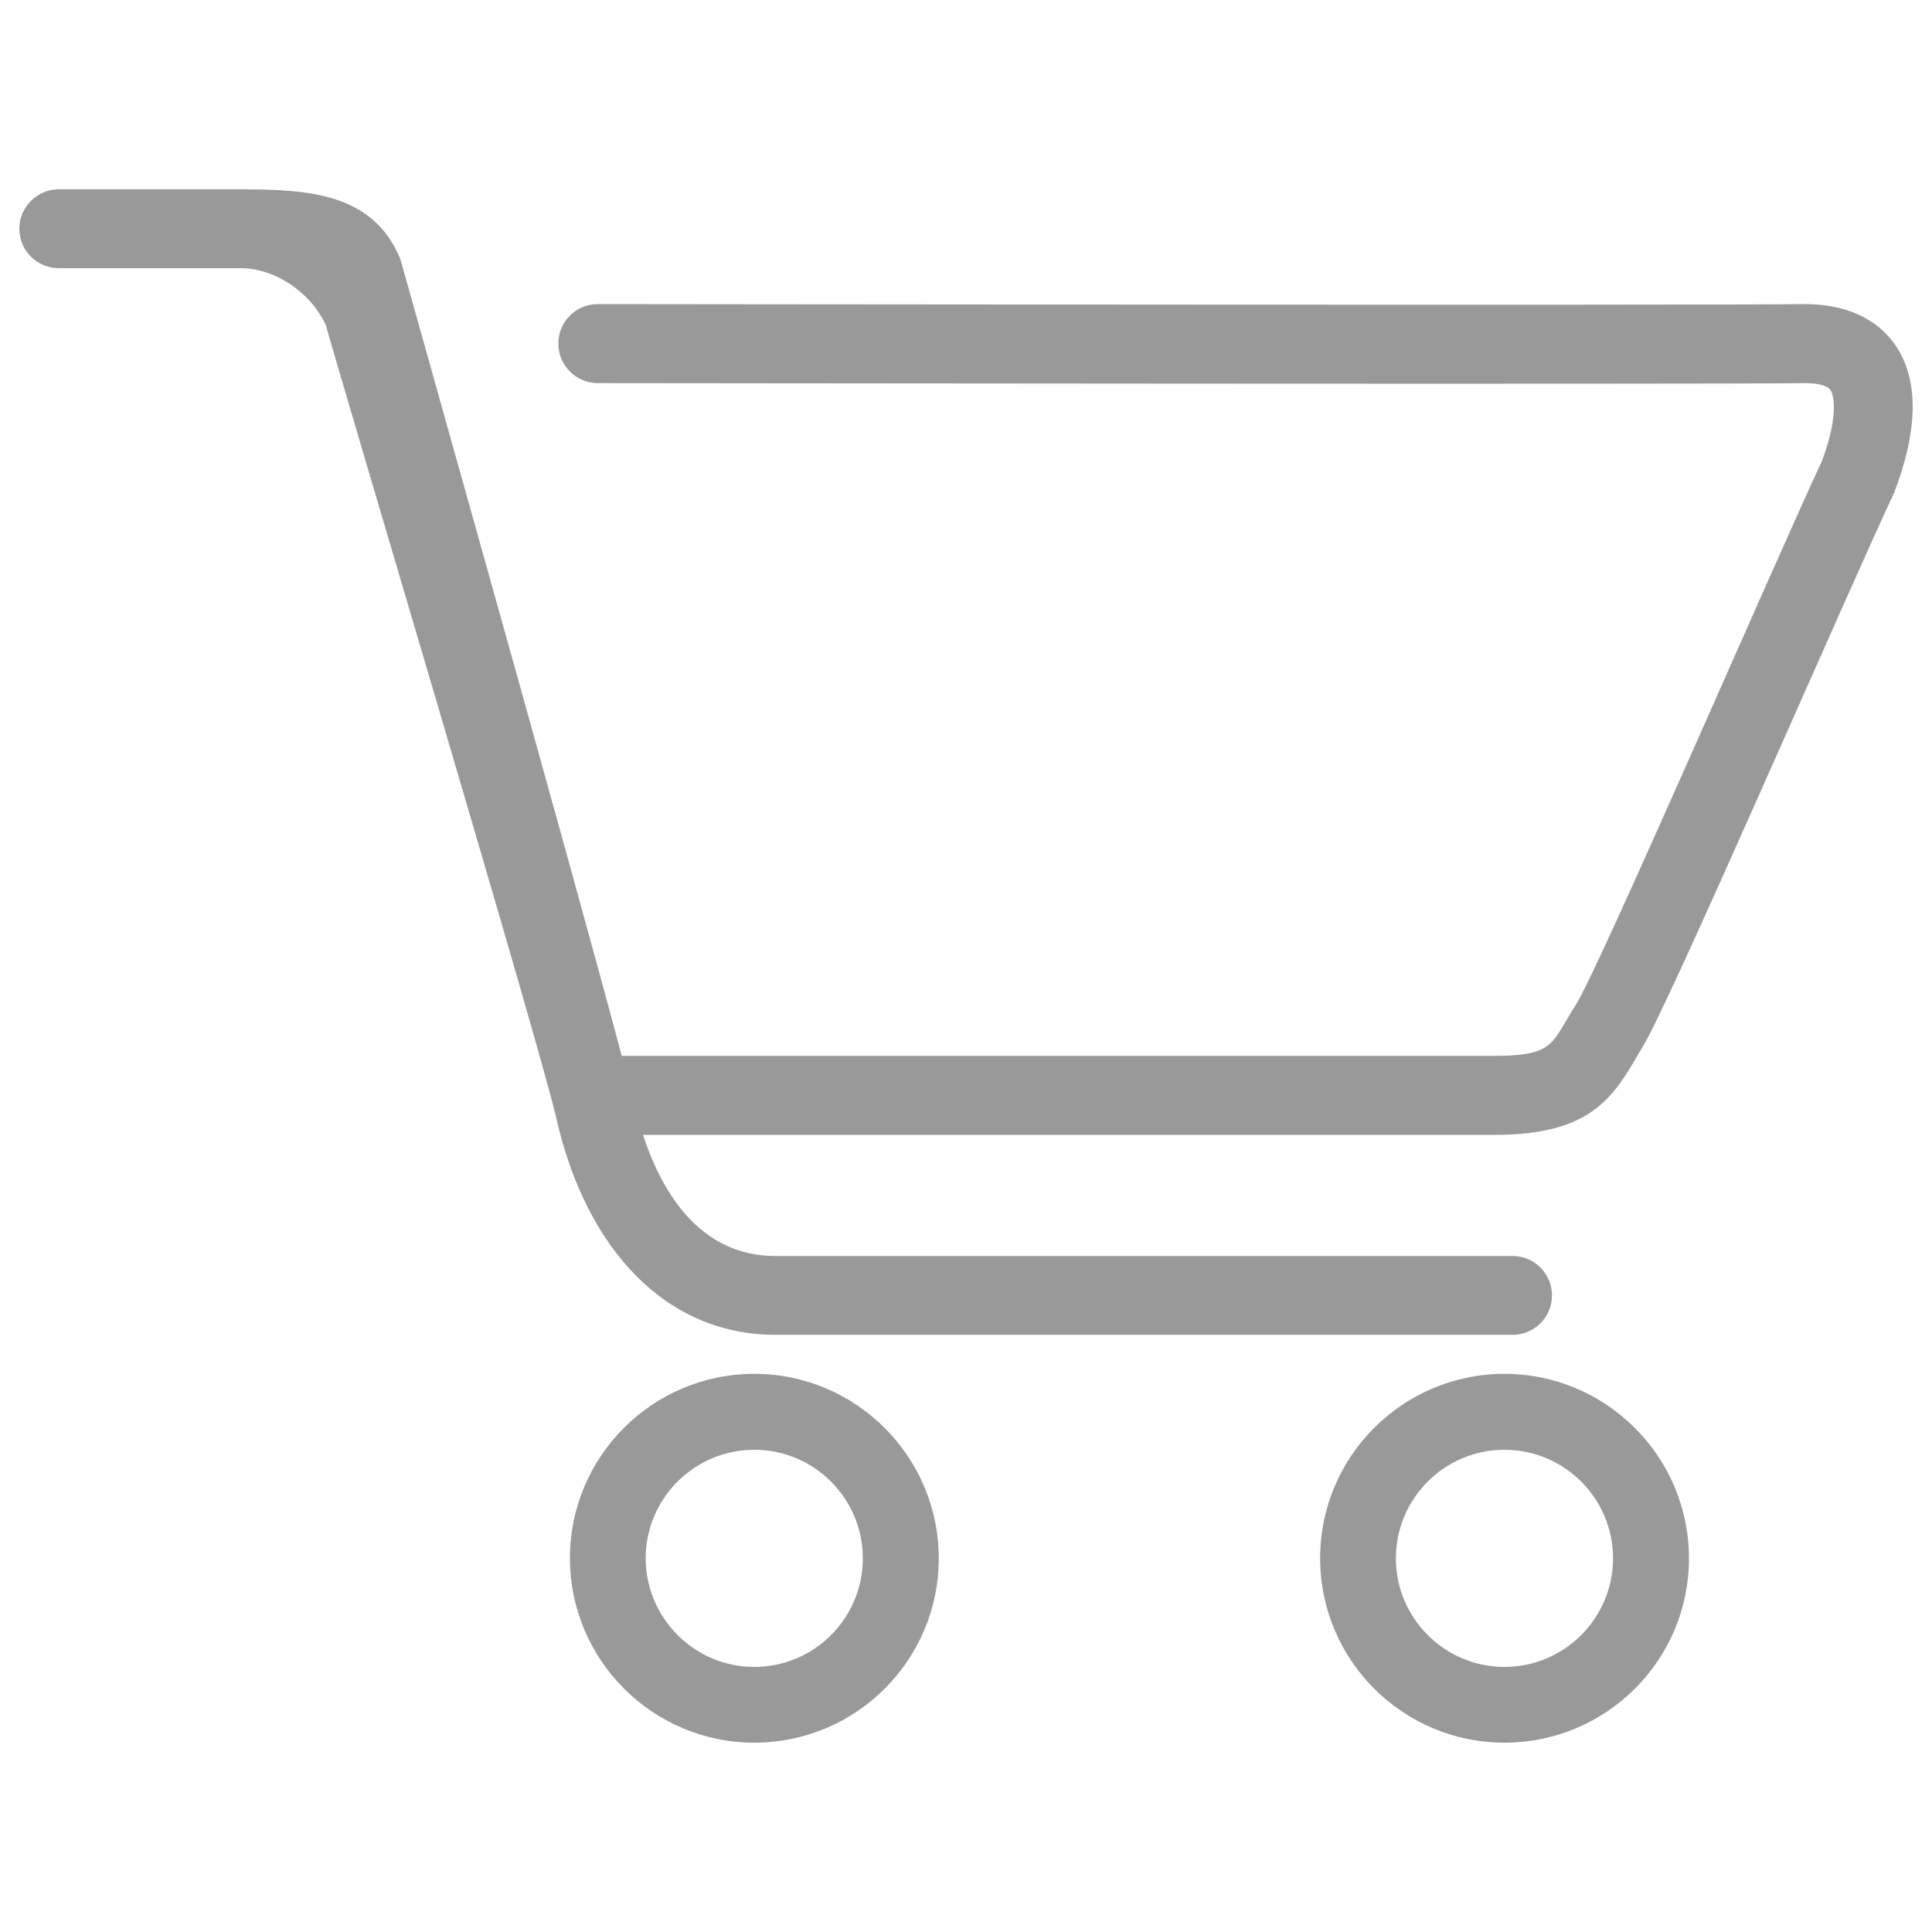
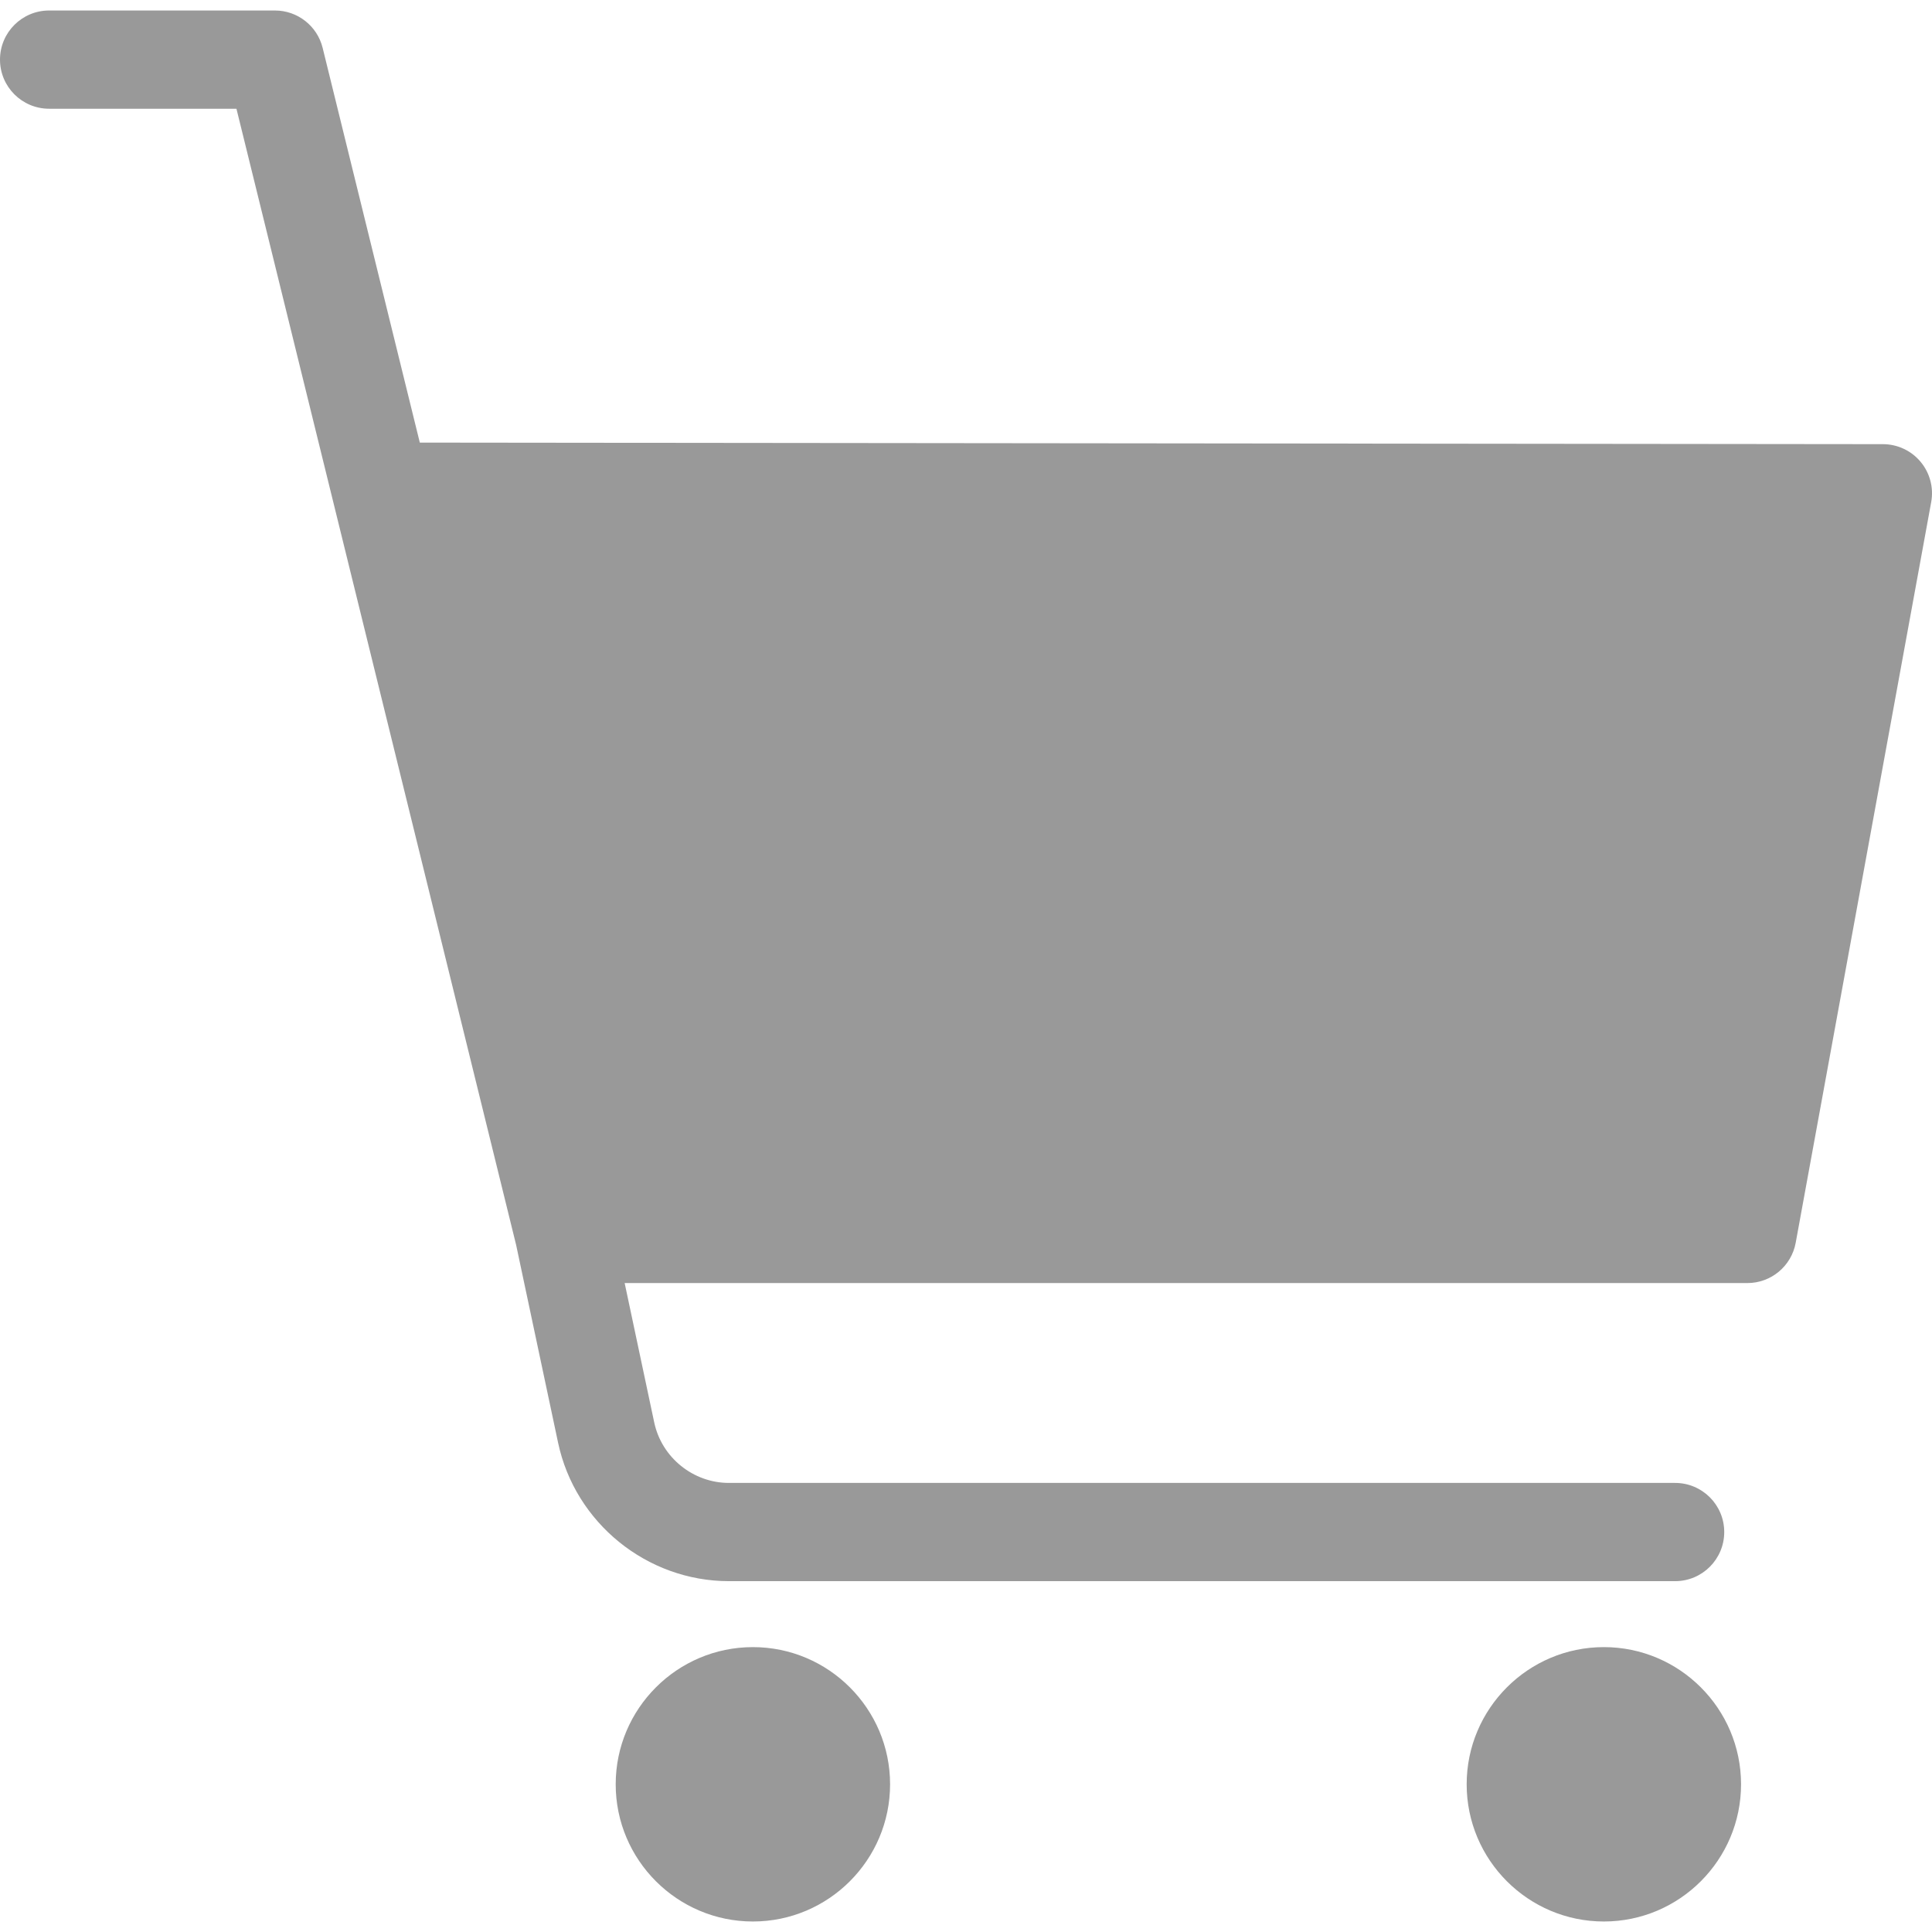
- <svg xmlns="http://www.w3.org/2000/svg" version="1.1" fill="rgba(0, 0, 0, .4)" x="0px" y="0px" viewBox="0 0 1000 1000" enable-background="new 0 0 1000 1000" xml:space="preserve">
+ <svg xmlns="http://www.w3.org/2000/svg" version="1.1" id="Capa_1" fill="rgba(0, 0, 0, .4)" x="0px" y="0px" viewBox="0 0 611.999 611.999" style="enable-background:new 0 0 611.999 611.999;" xml:space="preserve">
  <g>
-     <path d="M980.3,255.3C958.6,301,863.2,521.5,850.2,541.9c-1.5,2.4-2.9,4.8-4.2,7.1c-12.7,21.7-26.1,38.4-72.3,38.4H332.8c9.2,28.1,28.5,62.7,68.5,62.7h381.6c11.3,0,20.4,9.2,20.4,20.4c0,11.3-9.1,20.4-20.4,20.4H401.3c-56.6,0-98-44.3-113.4-112.3c-8.5-37.5-111.8-383.1-119.2-410.2c-7.9-17.2-26.4-29.6-44.3-29.6h-94c-11.3,0-20.4-9.2-20.4-20.4S19.2,98,30.4,98h94c35,0,68.1,1.9,82.4,35.1c0.4,0.9,0.7,1.8,0.9,2.7c4.1,14.8,89.7,318.5,114.1,410.7h451.8c26.5,0,29.1-4.6,37-18.1c1.6-2.7,3.2-5.5,5.1-8.4c12.1-19,106.9-238.2,127.1-280.8c8.4-22,6.9-34,4.6-37.4c-1.5-2.2-6.4-3.5-13.1-3.5c-44.2,0.7-605.4,0-624.9,0c-11.3,0-20.4-9.2-20.4-20.5c0-11.3,9.1-20.4,20.4-20.4l0,0c4.8,0,580.3,0.7,624.5,0c26.9,0,40.4,11.5,47.1,21.2C993.2,196.4,993,222.2,980.3,255.3z M390.4,711.1c52.6,0,95.5,42.8,95.5,95.5S443.1,902,390.4,902c-52.6,0-95.4-42.8-95.4-95.5S337.8,711.1,390.4,711.1z M390.4,862.8c31,0,56.2-25.2,56.2-56.2c0-31-25.2-56.2-56.2-56.2c-31,0-56.2,25.2-56.2,56.2C334.3,837.6,359.5,862.8,390.4,862.8z" />
-     <path d="M778.7,711.1c52.6,0,95.5,42.8,95.5,95.5S831.4,902,778.7,902s-95.4-42.8-95.4-95.5S726.1,711.1,778.7,711.1z M778.7,862.8c31,0,56.2-25.2,56.2-56.2c0-31-25.2-56.2-56.2-56.2c-31,0-56.2,25.2-56.2,56.2C722.5,837.6,747.8,862.8,778.7,862.8z" />
+     <path d="M281.951,565.215c0,23.964-19.495,43.458-43.458,43.458s-43.458-19.495-43.458-43.458   c0-23.963,19.495-43.458,43.458-43.458S281.951,541.248,281.951,565.215z M508.053,521.756c-23.963,0-43.458,19.495-43.458,43.458   c0,23.964,19.495,43.458,43.458,43.458s43.458-19.495,43.458-43.458C551.511,541.251,532.016,521.756,508.053,521.756z    M608.397,146.301c-2.95-3.547-7.325-5.598-11.937-5.604l-463.477-0.498L102.205,15.166c-1.715-6.952-7.95-11.84-15.107-11.84   H15.559C6.964,3.326,0,10.29,0,18.885s6.964,15.559,15.559,15.559h59.341l88.591,359.9l13.296,62.673   c5.386,25.407,28.149,43.847,54.122,43.847h299.716c8.595,0,15.559-6.964,15.559-15.559s-6.964-15.559-15.559-15.559H230.909   c-11.364,0-21.325-8.069-23.677-19.187l-9.36-44.124h355.646c7.512,0,13.95-5.371,15.304-12.761l42.923-234.622   C612.576,154.516,611.35,149.842,608.397,146.301z" />
  </g>
+   <g>
+ </g>
+   <g>
+ </g>
+   <g>
+ </g>
+   <g>
+ </g>
+   <g>
+ </g>
+   <g>
+ </g>
+   <g>
+ </g>
+   <g>
+ </g>
+   <g>
+ </g>
+   <g>
+ </g>
+   <g>
+ </g>
+   <g>
+ </g>
+   <g>
+ </g>
+   <g>
+ </g>
+   <g>
+ </g>
</svg>
